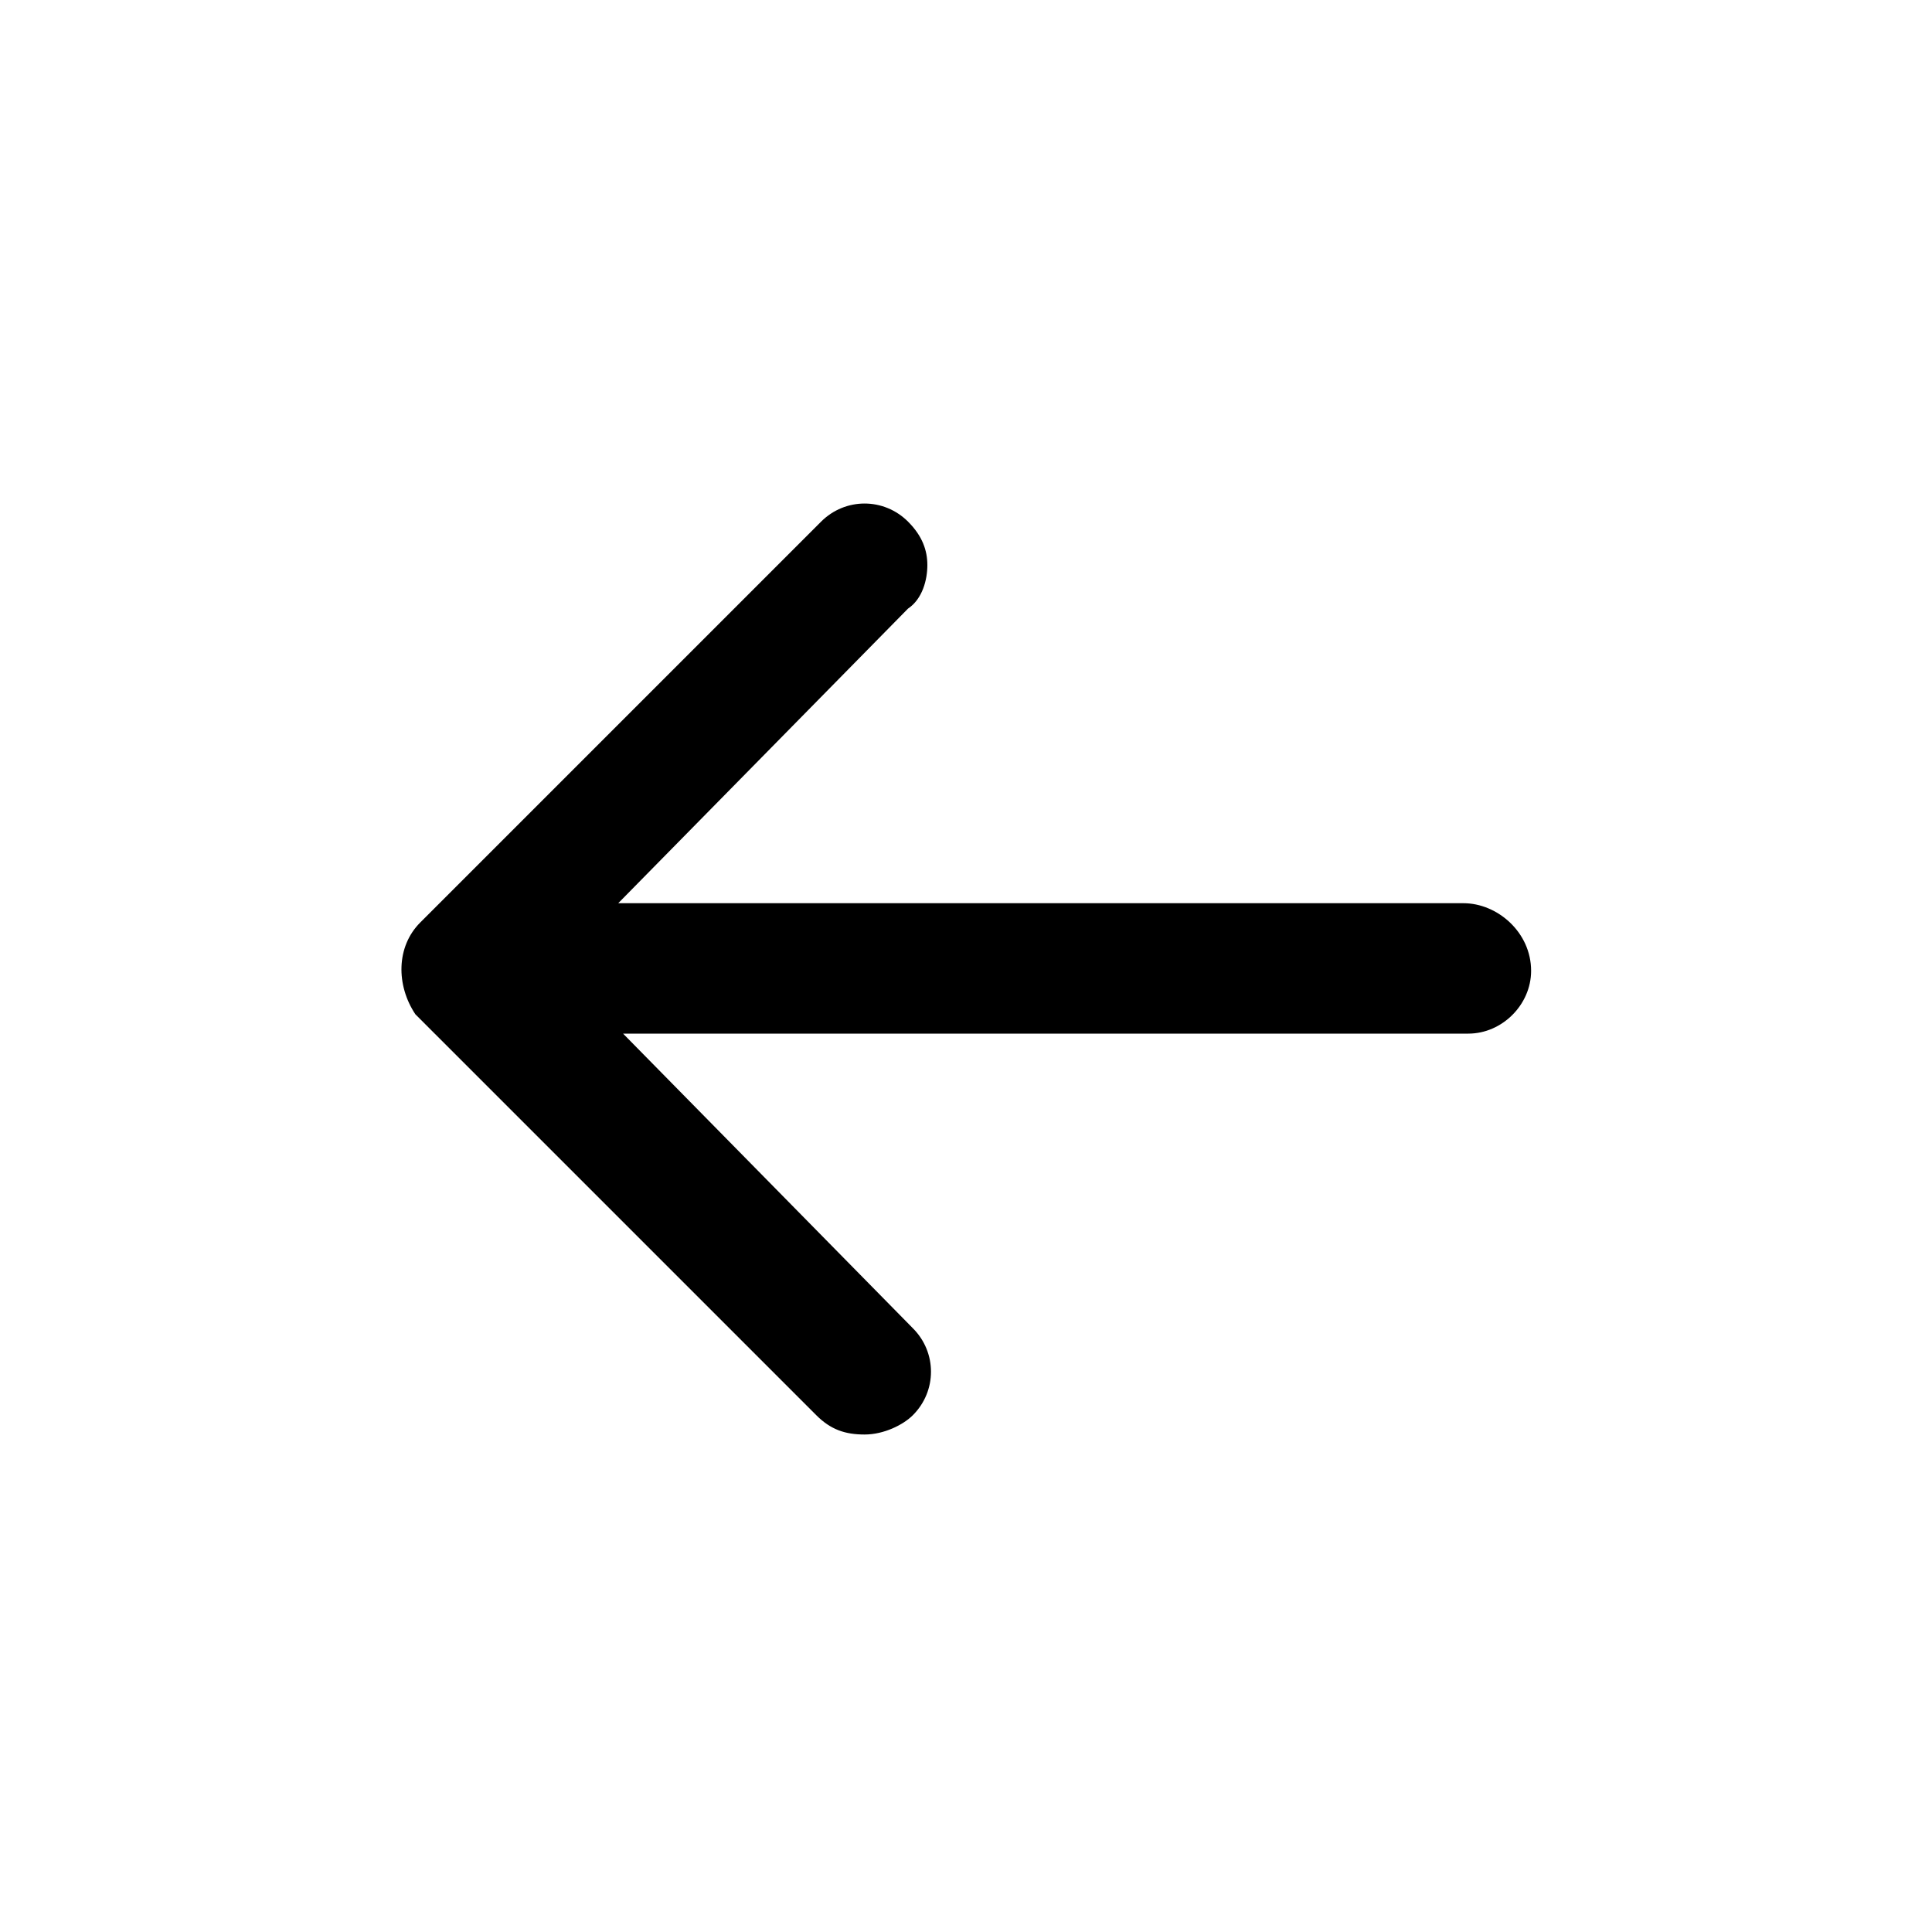
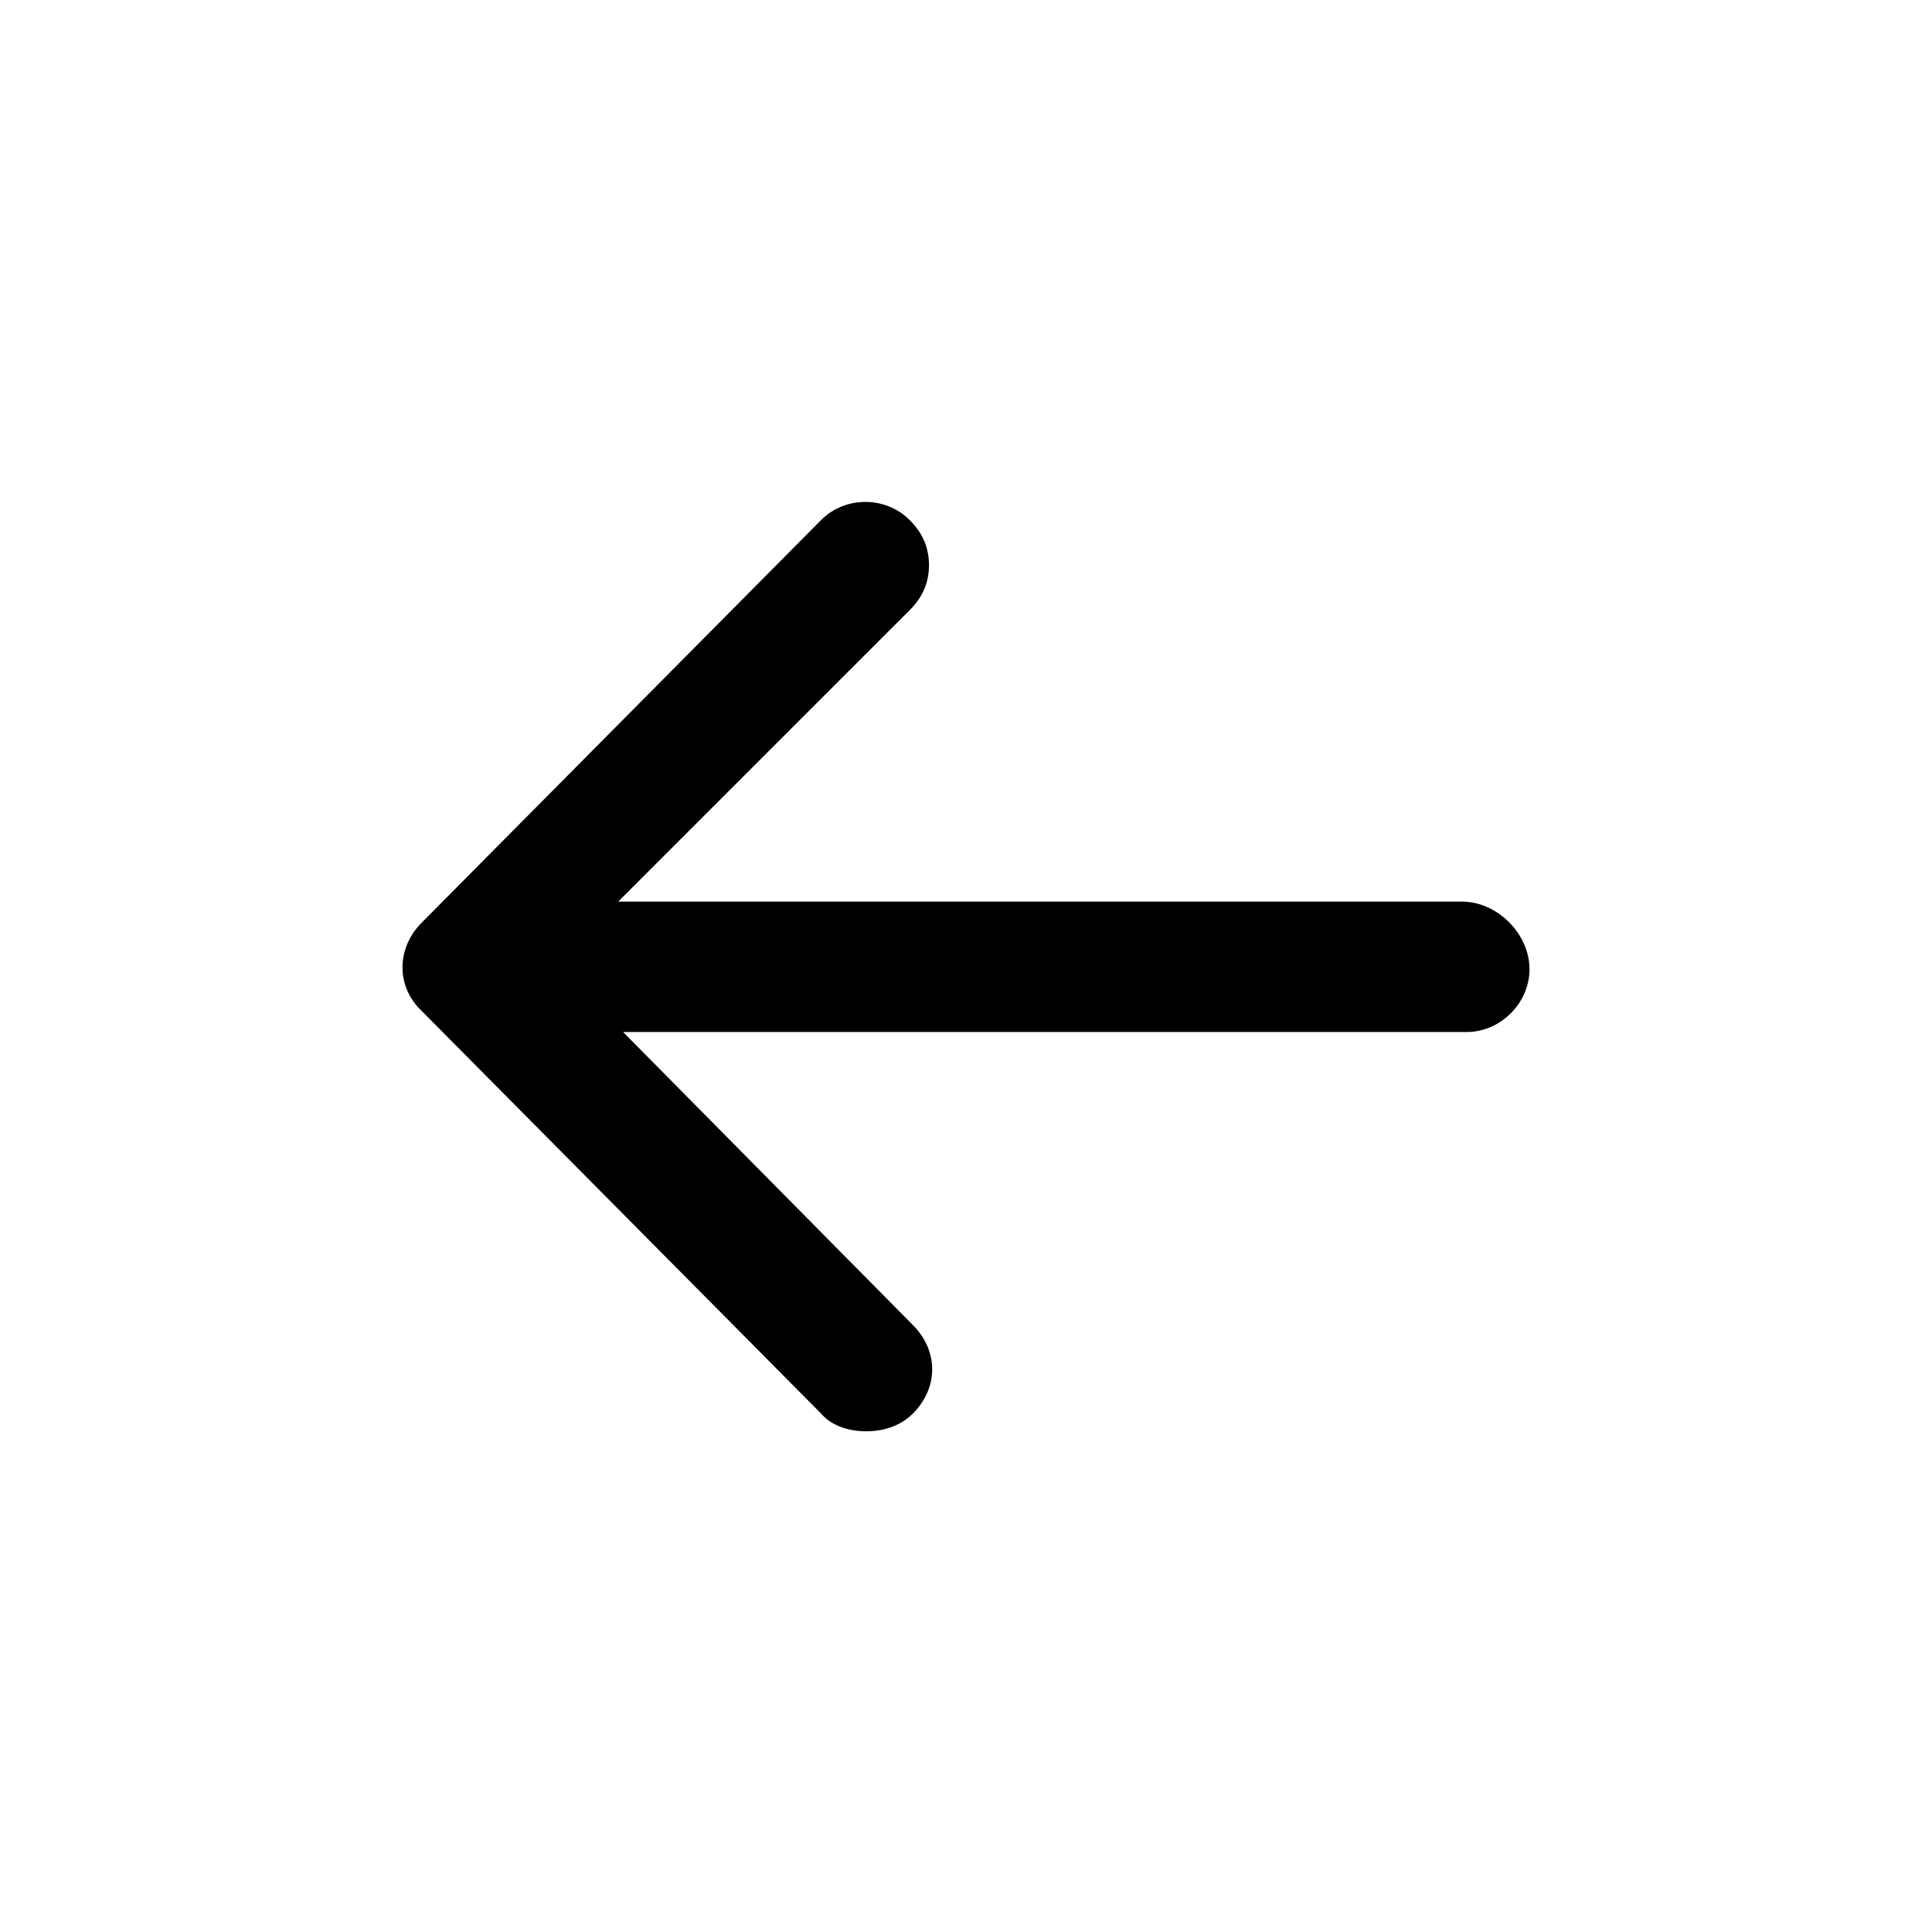
- <svg xmlns="http://www.w3.org/2000/svg" version="1.1" x="0px" y="0px" viewBox="0 0 40 40" style="enable-background:new 0 0 40 40;" xml:space="preserve">
-   <g id="BG">
- </g>
-   <g id="go-previous">
-     <path d="M8.7,19.1l8.3-8.3c0.5-0.5,1.3-0.5,1.8,0c0.3,0.3,0.4,0.6,0.4,0.9c0,0.3-0.1,0.7-0.4,0.9l-6,6.1h17.5   c0.7,0,1.4,0.6,1.4,1.4c0,0.7-0.6,1.3-1.3,1.3H12.9l6,6.1c0.5,0.5,0.5,1.3,0,1.8c-0.2,0.2-0.6,0.4-1,0.4s-0.7-0.1-1-0.4l-8.3-8.3   C8.2,20.4,8.2,19.6,8.7,19.1z" />
-   </g>
+ <svg xmlns="http://www.w3.org/2000/svg" version="1.1" id="go-previous" x="0px" y="0px" viewBox="0 0 120 120" style="enable-background:new 0 0 120 120;" xml:space="preserve">
+   <style type="text/css">
+ 	.st0{fill:none;}
+ </style>
+   <rect id="BG" y="0" class="st0" width="120" height="120" />
+   <path d="M26.2,57.3l24.8-25c1.5-1.5,4-1.5,5.5,0c0.8,0.8,1.2,1.7,1.2,2.8s-0.4,2-1.2,2.8L38.4,56h52.4C93,56,95,58,95,60.2  c0,2.1-1.8,3.9-3.9,3.9H38.7l18,18.2c1.6,1.6,1.6,3.9,0,5.5c-0.7,0.7-1.7,1.1-2.9,1.1c-1.2,0-2.2-0.4-2.8-1.1l-24.8-25  C24.6,61.3,24.6,58.9,26.2,57.3L26.2,57.3z" />
</svg>
